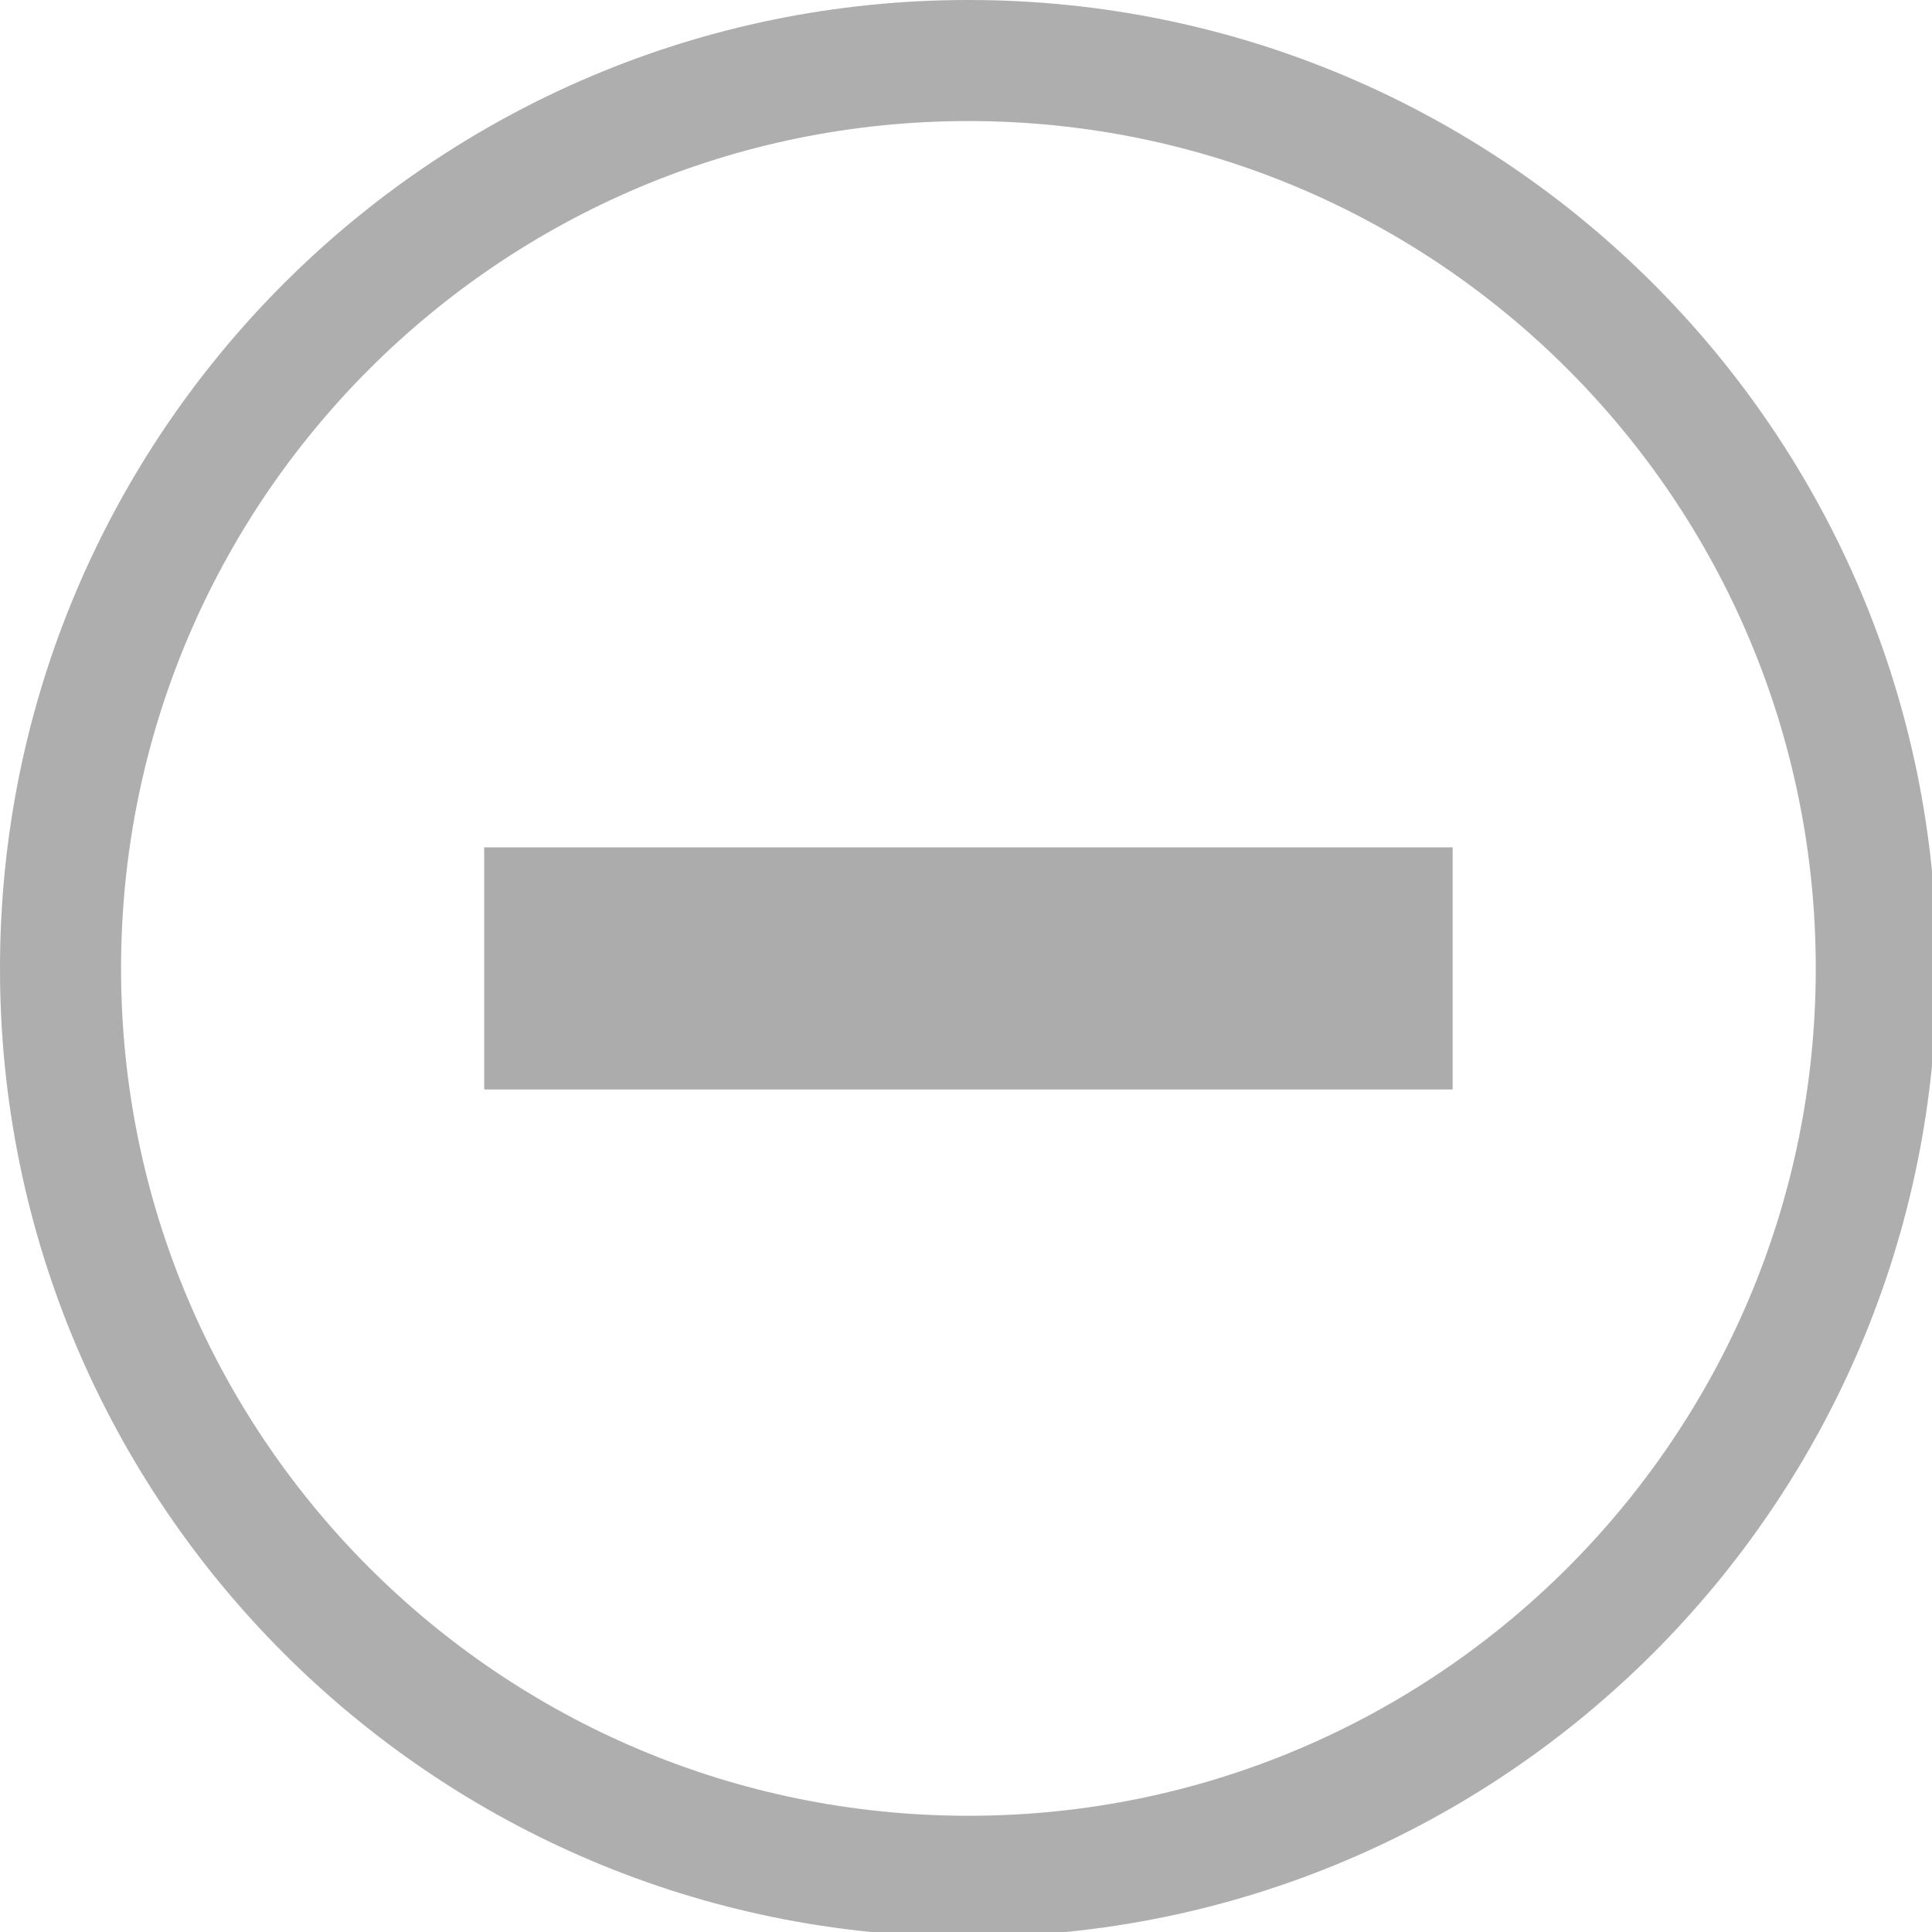
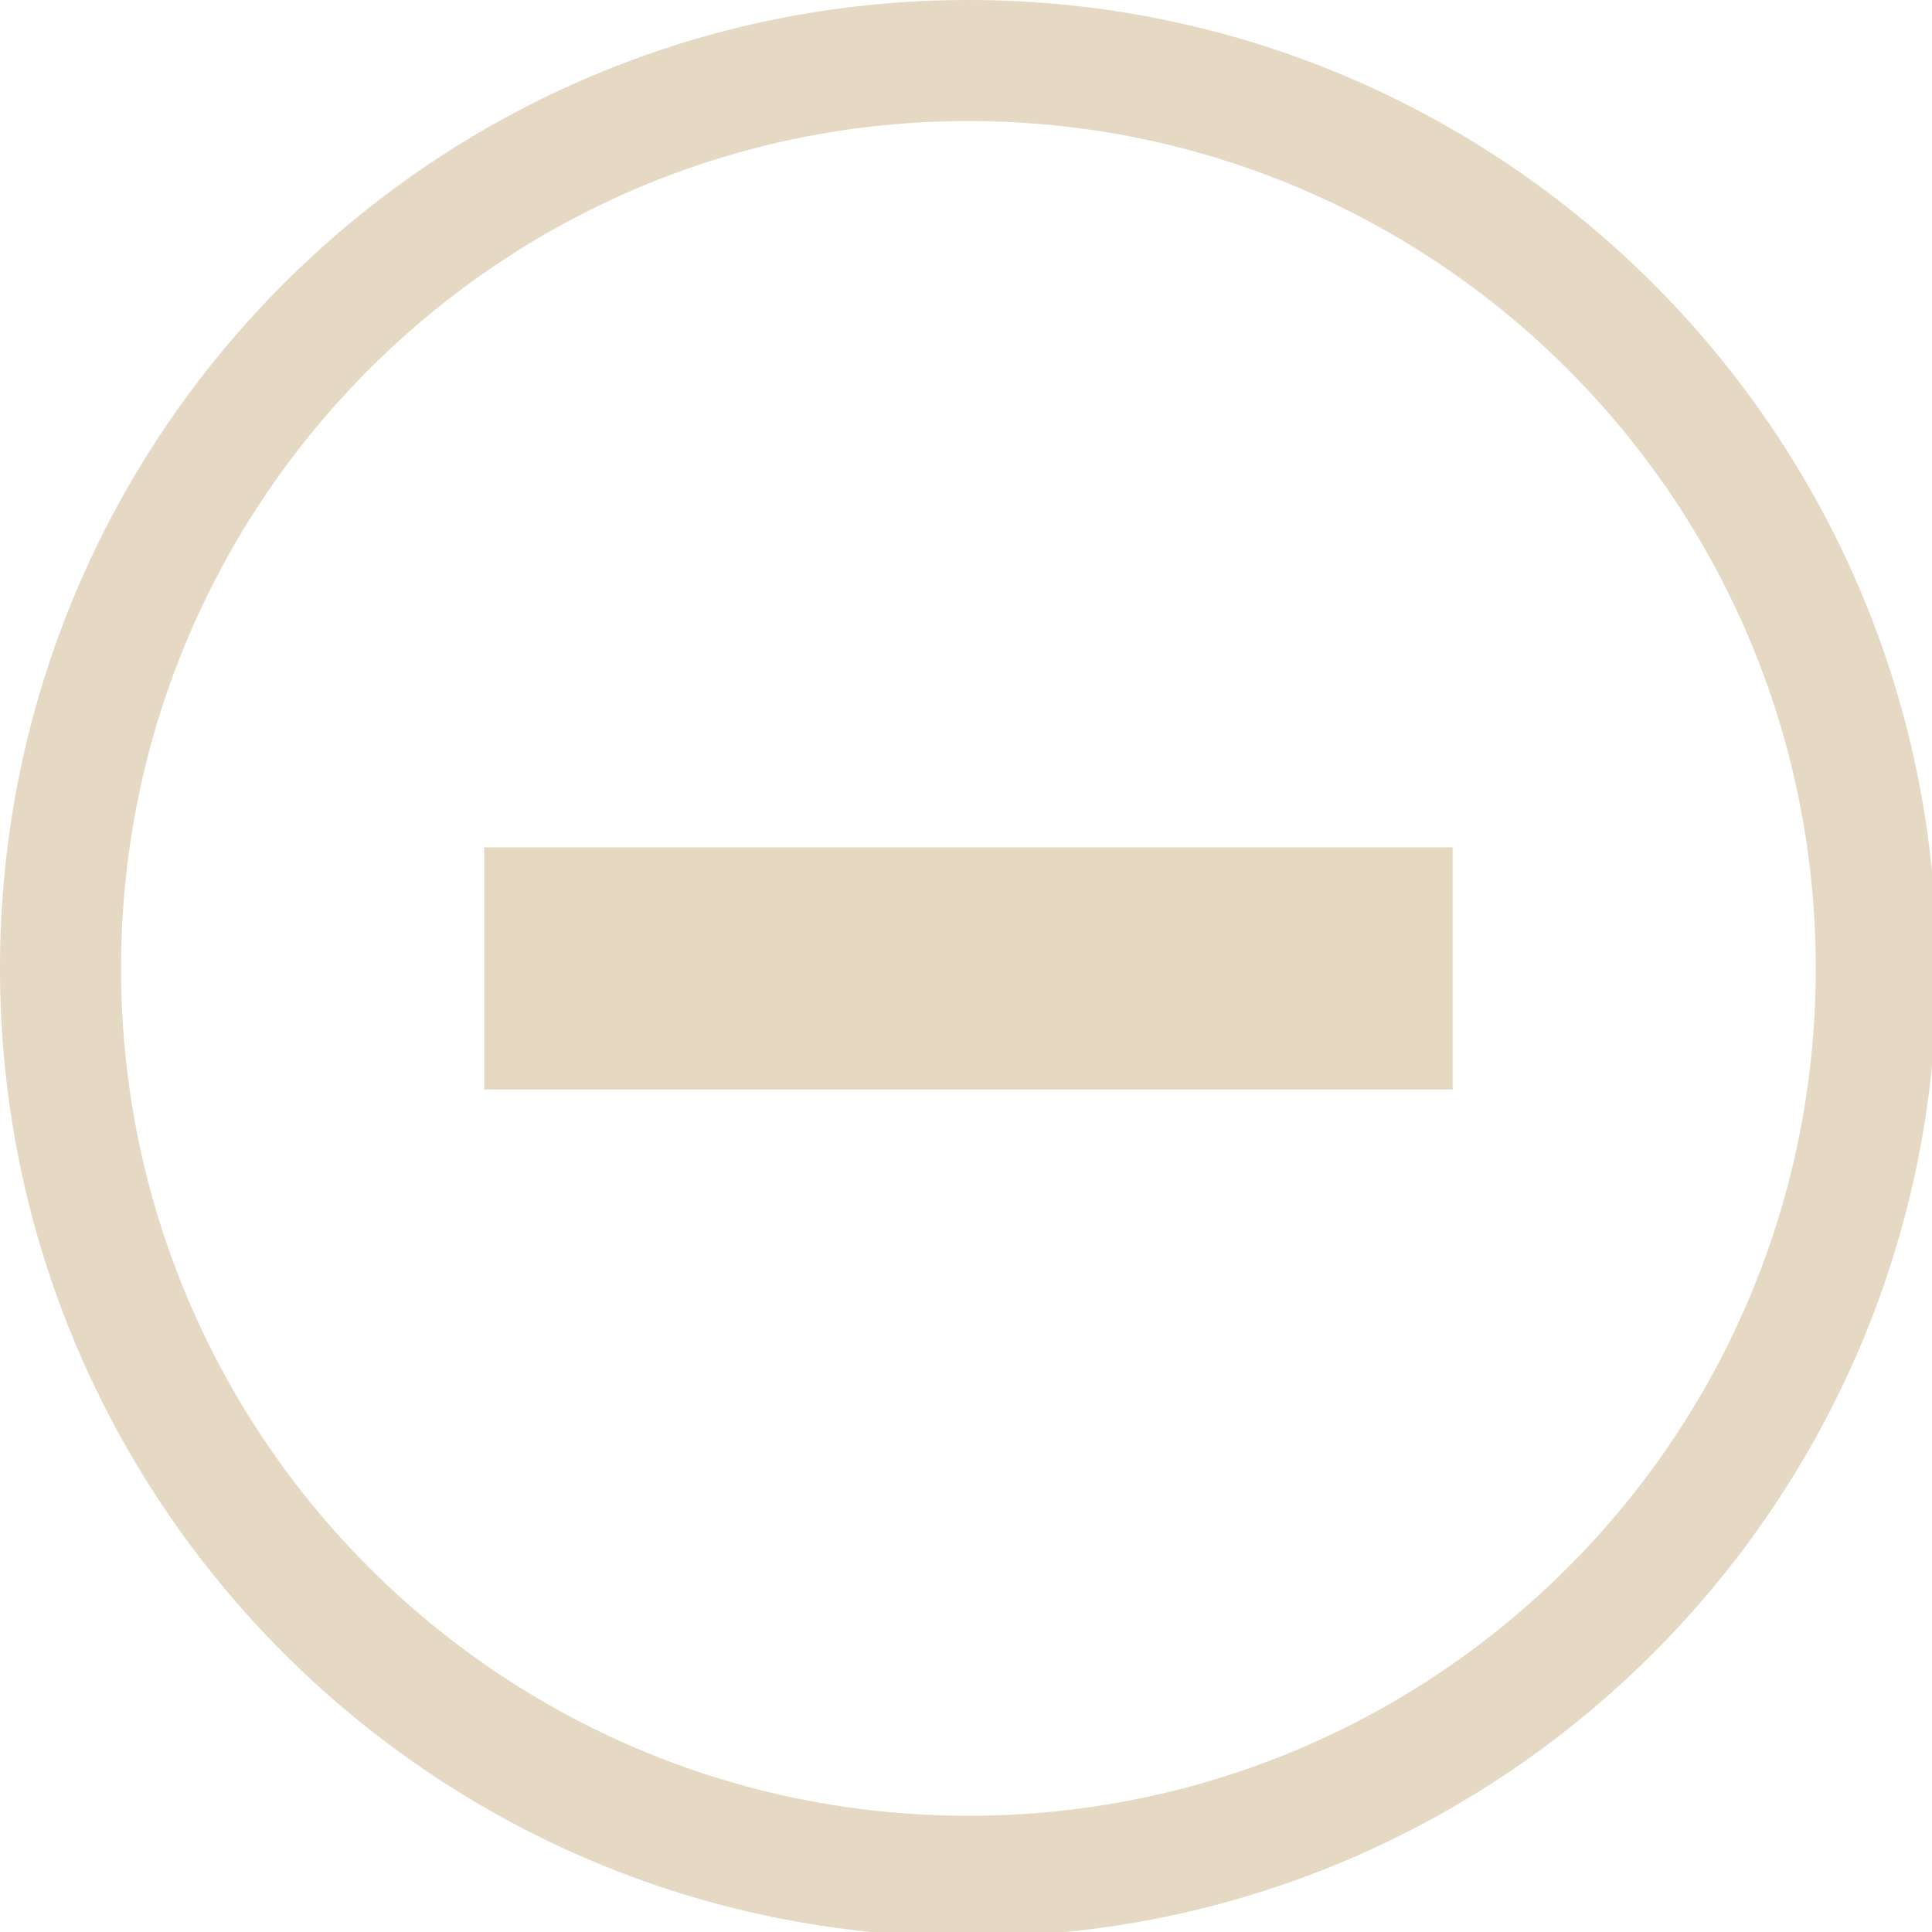
<svg xmlns="http://www.w3.org/2000/svg" width="133pt" height="133pt" viewBox="0 0 133 133" version="1.1">
  <g id="surface1">
-     <path style=" stroke:none;fill-rule:nonzero;fill:#757575;fill-opacity:0.5;" d="M 66.668 0 C 29.852 0 0 29.852 0 66.668 C 0 103.484 29.852 133.332 66.668 133.332 C 103.484 133.332 133.332 103.484 133.332 66.668 C 133.332 29.852 103.484 0 66.668 0 Z M 66.668 8.332 C 98.895 8.332 125 34.441 125 66.668 C 125 98.895 98.895 125 66.668 125 C 34.441 125 8.332 98.895 8.332 66.668 C 8.332 34.441 34.441 8.332 66.668 8.332 Z M 66.668 8.332 " />
-     <path style=" stroke:none;fill-rule:nonzero;fill:#757575;fill-opacity:0.15;" d="M 66.668 0 C 29.852 0 0 29.852 0 66.668 C 0 103.484 29.852 133.332 66.668 133.332 C 103.484 133.332 133.332 103.484 133.332 66.668 C 133.332 29.852 103.484 0 66.668 0 Z M 66.668 8.332 C 98.895 8.332 125 34.441 125 66.668 C 125 98.895 98.895 125 66.668 125 C 34.441 125 8.332 98.895 8.332 66.668 C 8.332 34.441 34.441 8.332 66.668 8.332 Z M 66.668 8.332 " />
-     <path style=" stroke:none;fill-rule:nonzero;fill:#757575;fill-opacity:0.6;" d="M 33.332 58.332 L 100 58.332 L 100 75 L 33.332 75 Z M 33.332 58.332 " />
+     <path style=" stroke:none;fill-rule:nonzero;fill:#d4be98;fill-opacity:0.5;" d="M 66.668 0 C 29.852 0 0 29.852 0 66.668 C 0 103.484 29.852 133.332 66.668 133.332 C 103.484 133.332 133.332 103.484 133.332 66.668 C 133.332 29.852 103.484 0 66.668 0 Z M 66.668 8.332 C 98.895 8.332 125 34.441 125 66.668 C 125 98.895 98.895 125 66.668 125 C 34.441 125 8.332 98.895 8.332 66.668 C 8.332 34.441 34.441 8.332 66.668 8.332 Z M 66.668 8.332 " />
+     <path style=" stroke:none;fill-rule:nonzero;fill:#d4be98;fill-opacity:0.15;" d="M 66.668 0 C 29.852 0 0 29.852 0 66.668 C 0 103.484 29.852 133.332 66.668 133.332 C 103.484 133.332 133.332 103.484 133.332 66.668 C 133.332 29.852 103.484 0 66.668 0 Z M 66.668 8.332 C 98.895 8.332 125 34.441 125 66.668 C 125 98.895 98.895 125 66.668 125 C 34.441 125 8.332 98.895 8.332 66.668 C 8.332 34.441 34.441 8.332 66.668 8.332 Z M 66.668 8.332 " />
+     <path style=" stroke:none;fill-rule:nonzero;fill:#d4be98;fill-opacity:0.6;" d="M 33.332 58.332 L 100 58.332 L 100 75 L 33.332 75 Z M 33.332 58.332 " />
  </g>
</svg>
